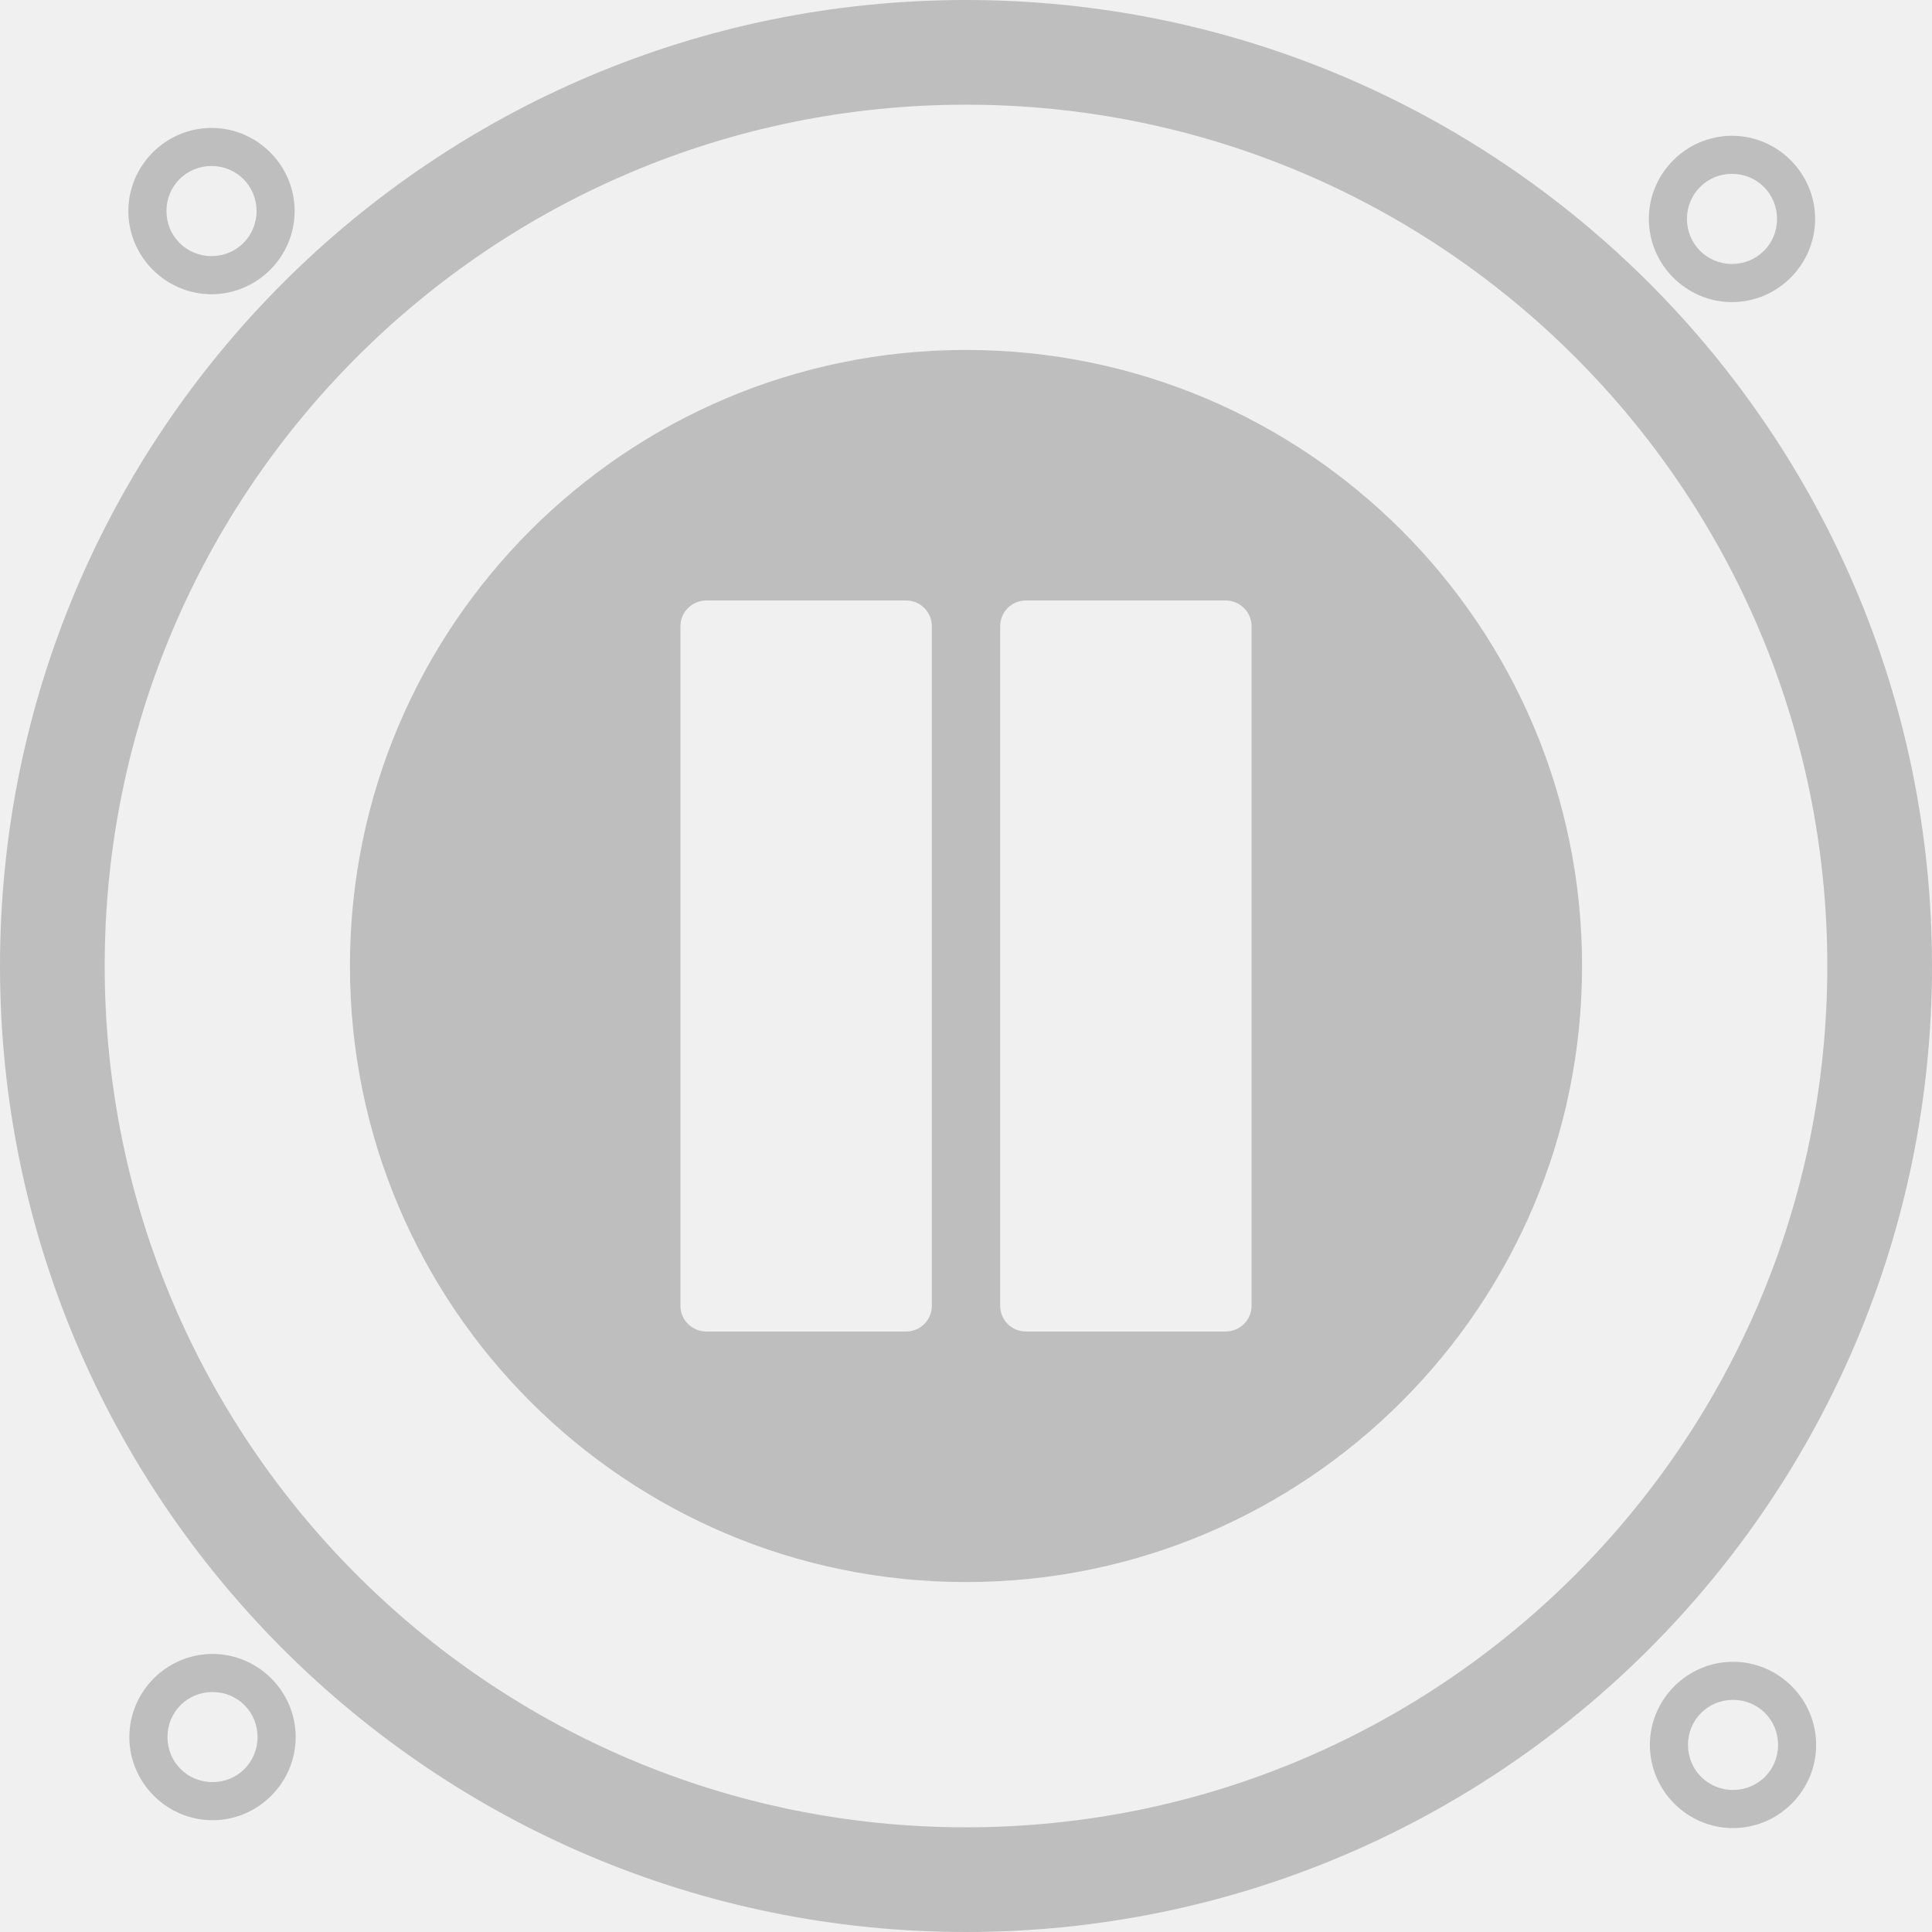
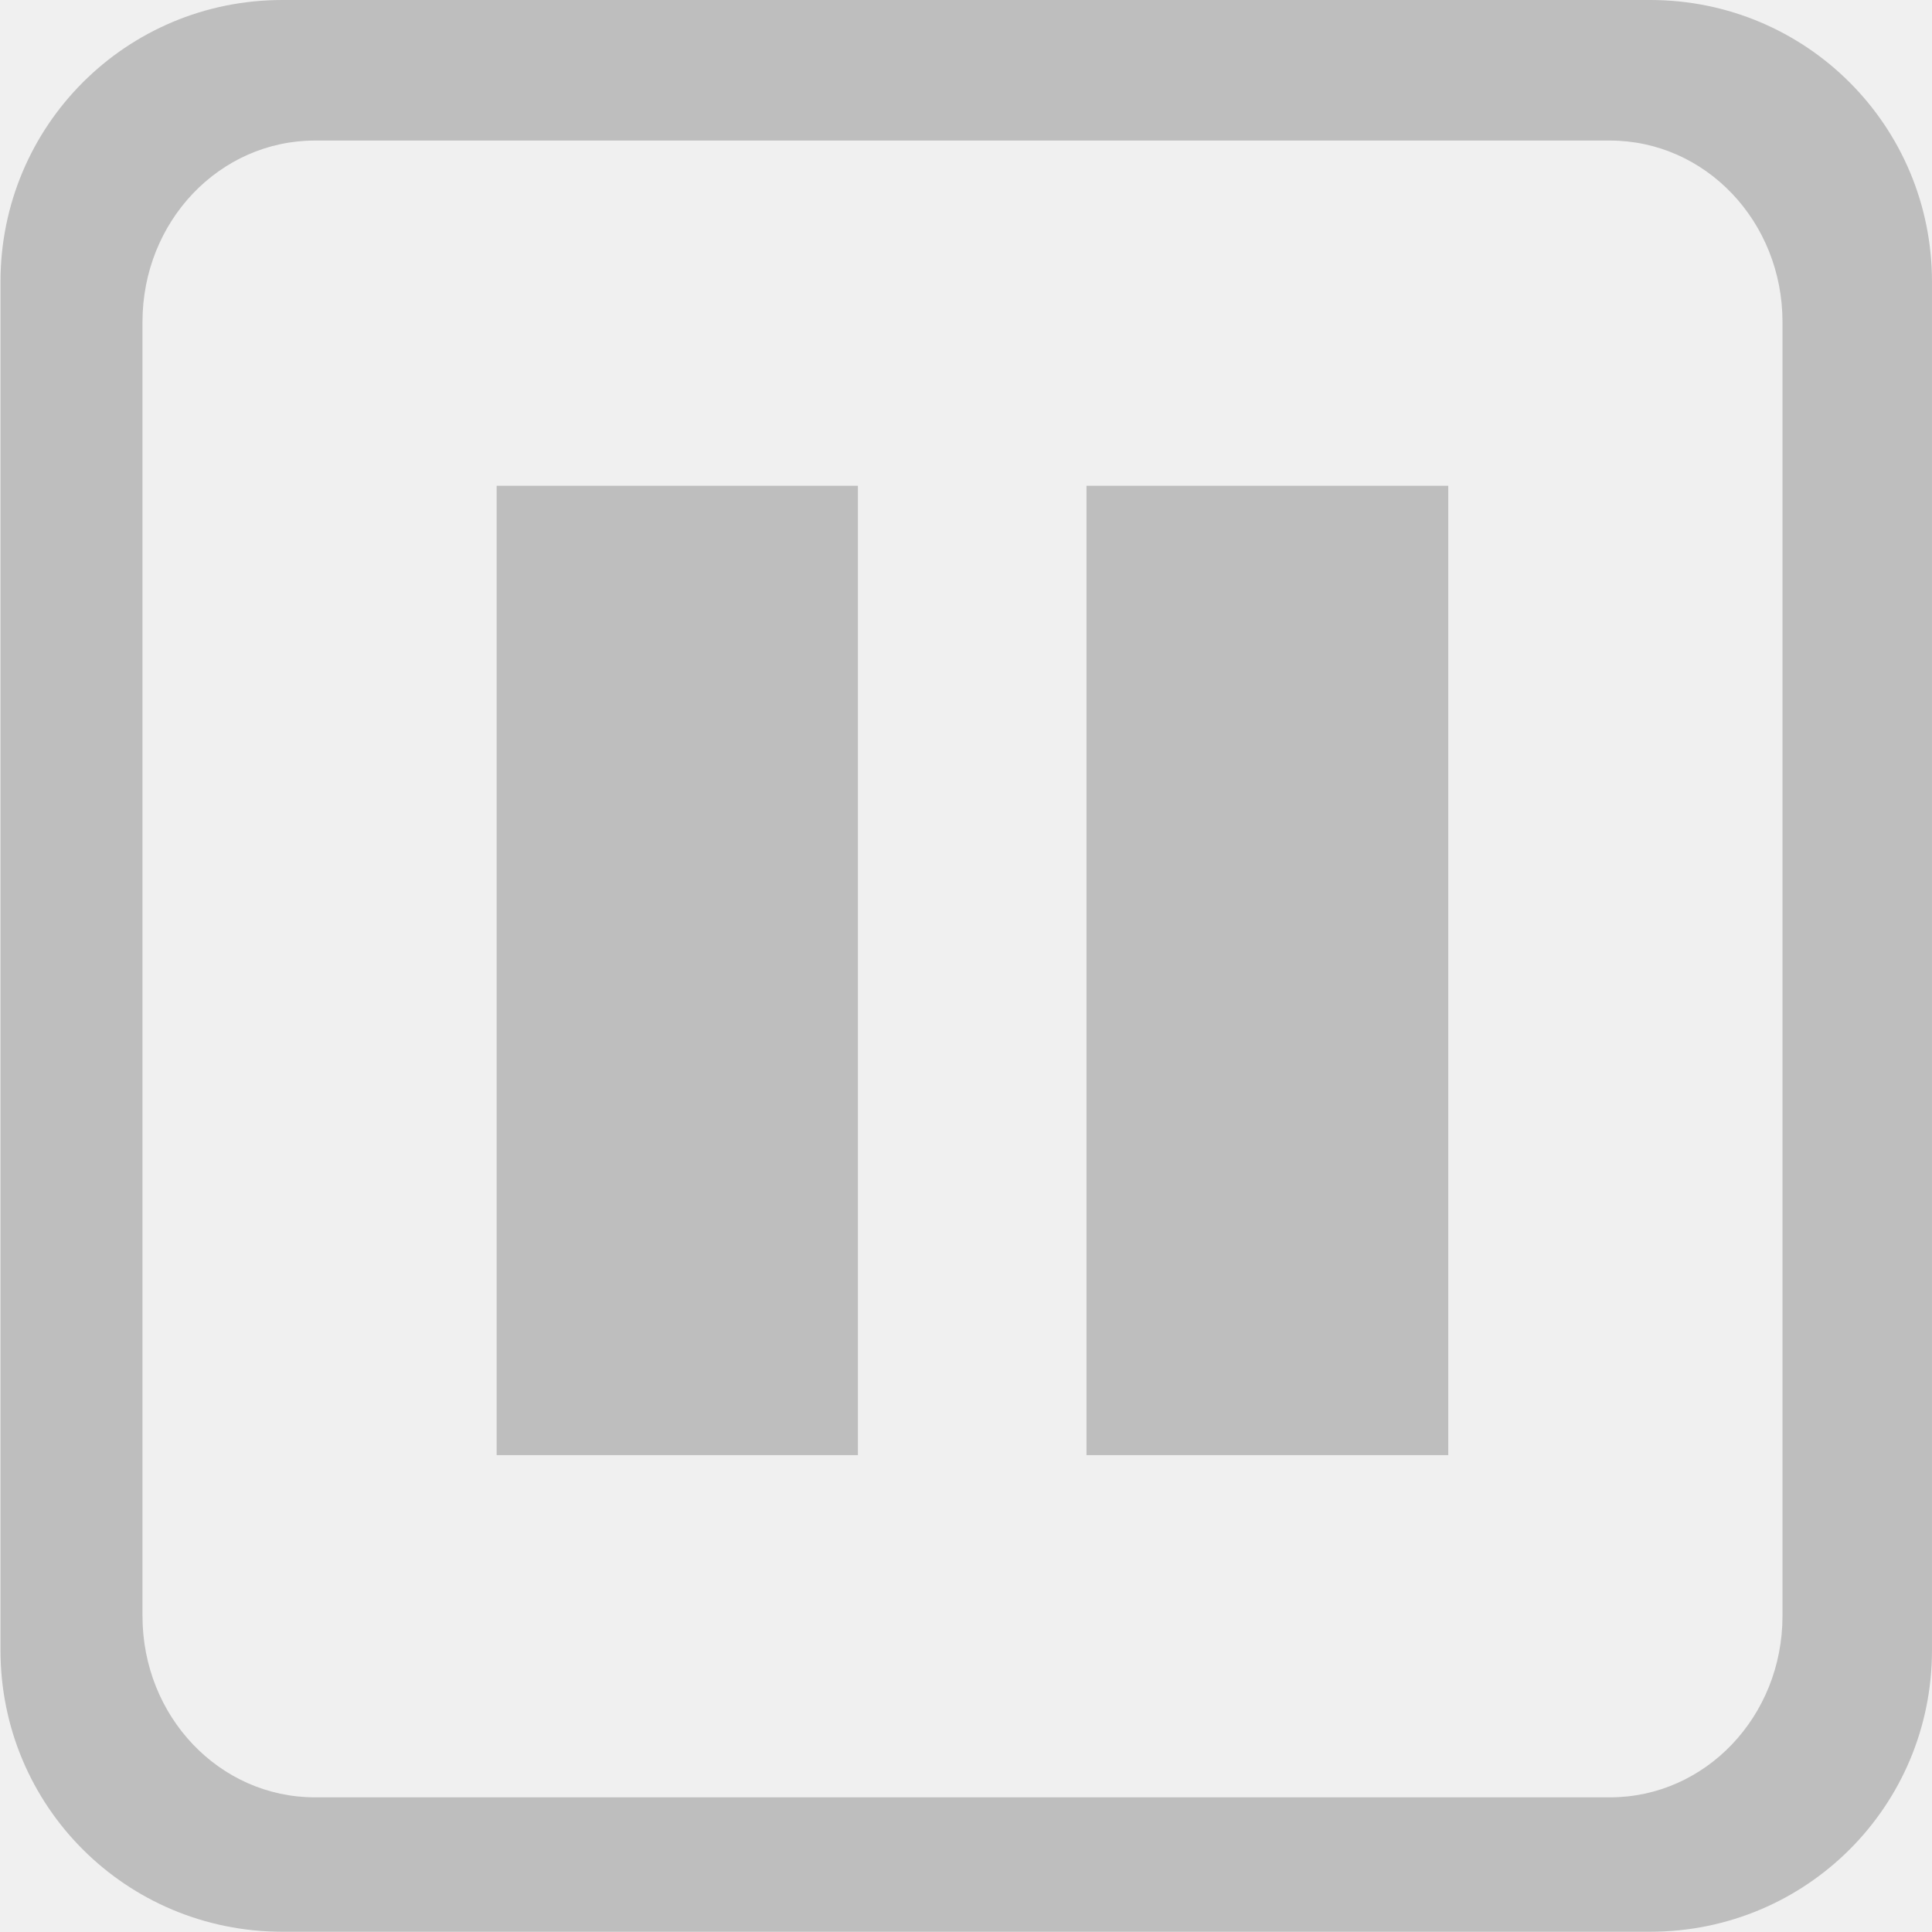
- <svg xmlns="http://www.w3.org/2000/svg" width="16" height="16" id="svg3285" version="1.1">
-   <defs id="defs3287">
-     <linearGradient id="linearGradient3975">
-       <stop style="stop-color:#000011;stop-opacity:1;" offset="0" id="stop3977" />
-       <stop id="stop3989" offset="0.6" style="stop-color:#00003c;stop-opacity:0.875;" />
-       <stop style="stop-color:#000047;stop-opacity:0.812;" offset="0.717" id="stop3993" />
-       <stop id="stop3985" offset="0.835" style="stop-color:#000058;stop-opacity:0.749;" />
-       <stop id="stop3983" offset="0.941" style="stop-color:#000050;stop-opacity:0.498;" />
-       <stop style="stop-color:#000048;stop-opacity:0;" offset="1" id="stop3979" />
+ <svg xmlns="http://www.w3.org/2000/svg" xmlns:xlink="http://www.w3.org/1999/xlink" id="svg2" height="16" width="16" version="1.1" viewBox="0 0 16 16">
+   <defs id="defs4">
+     <linearGradient id="linearGradient8609" y2="512.51" gradientUnits="userSpaceOnUse" x2="338.46" y1="520.36" x1="338.63" gradientTransform="matrix(3.181113,0,0,3.234684,-737.9356,-1162.784)" xlink:href="#linearGradient12222">
+       <stop id="stop8605" stop-color="#10568c" offset="0" />
+       <stop id="stop8607" stop-color="#10568c" stop-opacity="0" offset="1" />
    </linearGradient>
-     <linearGradient id="linearGradient3975-4">
-       <stop style="stop-color:#000011;stop-opacity:1;" offset="0" id="stop3977-9" />
-       <stop id="stop3989-2" offset="0.6" style="stop-color:#00003c;stop-opacity:0.875;" />
-       <stop style="stop-color:#000047;stop-opacity:0.812;" offset="0.717" id="stop3993-0" />
-       <stop id="stop3985-6" offset="0.835" style="stop-color:#000058;stop-opacity:0.749;" />
-       <stop id="stop3983-2" offset="0.941" style="stop-color:#000050;stop-opacity:0.498;" />
-       <stop style="stop-color:#000048;stop-opacity:0;" offset="1" id="stop3979-8" />
+     <clipPath id="clipPath11116" clipPathUnits="userSpaceOnUse">
+       <rect id="rect11118" ry="0.759" height="12.725" width="12.809" y="514.02" x="331.57" style="fill:#ffffff;stroke-width:0" />
+     </clipPath>
+     <filter id="filter12218" style="color-interpolation-filters:sRGB" height="1.121" width="1.119" y="-0.06" x="-0.06">
+       <feGaussianBlur id="feGaussianBlur12220" stdDeviation="0.473" />
+     </filter>
+     <linearGradient id="linearGradient12222" y2="516.73" gradientUnits="userSpaceOnUse" x2="340.6" gradientTransform="translate(0.30633,0.26804)" y1="516.73" x1="335.43">
+       <stop id="stop11482" stop-color="#d0d0d0" offset="0" />
+       <stop id="stop11484" stop-color="#d0d0d0" stop-opacity="0" offset="1" />
    </linearGradient>
  </defs>
-   <g id="layer1" transform="translate(-24,-24)">
-     <g id="g4246" transform="matrix(0.2960597,0,0,0.2960597,-1.495326,18.22873)" style="stroke:none">
-       <path style="fill:#bebebe;fill-opacity:1;fill-rule:nonzero;stroke:none;stroke-opacity:1" d="M 8 0 A 8 8 0 0 0 0 8 A 8 8 0 0 0 8 16 A 8 8 0 0 0 16 8 A 8 8 0 0 0 8 0 z M 8 0.867 A 7.133 7.133 0 0 1 15.133 8 A 7.133 7.133 0 0 1 8 15.133 A 7.133 7.133 0 0 1 0.867 8 A 7.133 7.133 0 0 1 8 0.867 z " transform="matrix(3.377698,0,0,3.377698,86.1155,19.4936)" id="path2985-5" />
-       <path style="color:#000000;font-style:normal;font-variant:normal;font-weight:normal;font-stretch:normal;font-size:medium;line-height:normal;font-family:sans-serif;text-indent:0;text-align:start;text-decoration:none;text-decoration-line:none;text-decoration-style:solid;text-decoration-color:#000000;letter-spacing:normal;word-spacing:normal;text-transform:none;direction:ltr;block-progression:tb;writing-mode:lr-tb;baseline-shift:baseline;text-anchor:start;white-space:normal;clip-rule:nonzero;display:inline;overflow:visible;visibility:visible;opacity:1;isolation:auto;mix-blend-mode:normal;color-interpolation:sRGB;color-interpolation-filters:linearRGB;solid-color:#000000;solid-opacity:1;fill:#bebebe;fill-opacity:1;fill-rule:nonzero;stroke:none;stroke-width:4.261;stroke-linecap:round;stroke-linejoin:round;stroke-miterlimit:4;stroke-dasharray:none;stroke-dashoffset:0;stroke-opacity:1;color-rendering:auto;image-rendering:auto;shape-rendering:auto;text-rendering:auto;enable-background:accumulate" d="m 92.032,23.072 c -1.278,0 -2.326,1.048 -2.326,2.326 0,1.278 1.048,2.326 2.326,2.326 1.278,0 2.325,-1.048 2.325,-2.326 0,-1.278 -1.047,-2.326 -2.325,-2.326 z m 0,1.065 c 0.702,0 1.26,0.558 1.26,1.26 0,0.702 -0.558,1.26 -1.26,1.26 -0.702,0 -1.26,-0.558 -1.26,-1.26 0,-0.702 0.558,-1.26 1.26,-1.26 z" id="path3997-2" />
-       <path style="color:#000000;font-style:normal;font-variant:normal;font-weight:normal;font-stretch:normal;font-size:medium;line-height:normal;font-family:sans-serif;text-indent:0;text-align:start;text-decoration:none;text-decoration-line:none;text-decoration-style:solid;text-decoration-color:#000000;letter-spacing:normal;word-spacing:normal;text-transform:none;direction:ltr;block-progression:tb;writing-mode:lr-tb;baseline-shift:baseline;text-anchor:start;white-space:normal;clip-rule:nonzero;display:inline;overflow:visible;visibility:visible;opacity:1;isolation:auto;mix-blend-mode:normal;color-interpolation:sRGB;color-interpolation-filters:linearRGB;solid-color:#000000;solid-opacity:1;fill:#bebebe;fill-opacity:1;fill-rule:nonzero;stroke:none;stroke-width:4.261;stroke-linecap:round;stroke-linejoin:round;stroke-miterlimit:4;stroke-dasharray:none;stroke-dashoffset:0;stroke-opacity:1;color-rendering:auto;image-rendering:auto;shape-rendering:auto;text-rendering:auto;enable-background:accumulate" d="m 134.564,23.292 c -1.278,0 -2.326,1.048 -2.326,2.326 0,1.278 1.048,2.326 2.326,2.326 1.278,0 2.325,-1.048 2.325,-2.326 0,-1.278 -1.047,-2.326 -2.325,-2.326 z m 0,1.065 c 0.702,0 1.26,0.558 1.26,1.26 0,0.702 -0.558,1.26 -1.26,1.26 -0.702,0 -1.26,-0.558 -1.26,-1.26 0,-0.702 0.558,-1.26 1.26,-1.26 z" id="path3997-42-6" />
-       <path style="color:#000000;font-style:normal;font-variant:normal;font-weight:normal;font-stretch:normal;font-size:medium;line-height:normal;font-family:sans-serif;text-indent:0;text-align:start;text-decoration:none;text-decoration-line:none;text-decoration-style:solid;text-decoration-color:#000000;letter-spacing:normal;word-spacing:normal;text-transform:none;direction:ltr;block-progression:tb;writing-mode:lr-tb;baseline-shift:baseline;text-anchor:start;white-space:normal;clip-rule:nonzero;display:inline;overflow:visible;visibility:visible;opacity:1;isolation:auto;mix-blend-mode:normal;color-interpolation:sRGB;color-interpolation-filters:linearRGB;solid-color:#000000;solid-opacity:1;fill:#bebebe;fill-opacity:1;fill-rule:nonzero;stroke:none;stroke-width:4.261;stroke-linecap:round;stroke-linejoin:round;stroke-miterlimit:4;stroke-dasharray:none;stroke-dashoffset:0;stroke-opacity:1;color-rendering:auto;image-rendering:auto;shape-rendering:auto;text-rendering:auto;enable-background:accumulate" d="m 92.06,65.759 c -1.278,0 -2.326,1.047 -2.326,2.325 0,1.278 1.048,2.326 2.326,2.326 1.278,0 2.326,-1.048 2.326,-2.326 0,-1.278 -1.048,-2.325 -2.326,-2.325 z m 0,1.065 c 0.702,0 1.26,0.558 1.26,1.26 0,0.702 -0.558,1.26 -1.26,1.26 -0.702,0 -1.26,-0.558 -1.26,-1.26 0,-0.702 0.558,-1.26 1.26,-1.26 z" id="path3997-9-7" />
-       <path style="color:#000000;font-style:normal;font-variant:normal;font-weight:normal;font-stretch:normal;font-size:medium;line-height:normal;font-family:sans-serif;text-indent:0;text-align:start;text-decoration:none;text-decoration-line:none;text-decoration-style:solid;text-decoration-color:#000000;letter-spacing:normal;word-spacing:normal;text-transform:none;direction:ltr;block-progression:tb;writing-mode:lr-tb;baseline-shift:baseline;text-anchor:start;white-space:normal;clip-rule:nonzero;display:inline;overflow:visible;visibility:visible;opacity:1;isolation:auto;mix-blend-mode:normal;color-interpolation:sRGB;color-interpolation-filters:linearRGB;solid-color:#000000;solid-opacity:1;fill:#bebebe;fill-opacity:1;fill-rule:nonzero;stroke:none;stroke-width:4.261;stroke-linecap:round;stroke-linejoin:round;stroke-miterlimit:4;stroke-dasharray:none;stroke-dashoffset:0;stroke-opacity:1;color-rendering:auto;image-rendering:auto;shape-rendering:auto;text-rendering:auto;enable-background:accumulate" d="m 134.593,65.978 c -1.278,0 -2.326,1.048 -2.326,2.326 0,1.278 1.048,2.326 2.326,2.326 1.278,0 2.325,-1.048 2.325,-2.326 0,-1.278 -1.047,-2.326 -2.325,-2.326 z m 0,1.065 c 0.702,0 1.26,0.558 1.26,1.26 0,0.702 -0.558,1.26 -1.26,1.26 -0.702,0 -1.26,-0.558 -1.26,-1.26 0,-0.702 0.558,-1.26 1.26,-1.26 z" id="path3997-42-8-2" />
-       <path style="fill:#bebebe;fill-opacity:1;fill-rule:nonzero;stroke:none;stroke-width:1.25;stroke-linecap:round;stroke-linejoin:round;stroke-miterlimit:4;stroke-dasharray:none;stroke-opacity:1" d="M 8 2.898 A 5.102 5.102 0 0 0 2.898 8 A 5.102 5.102 0 0 0 8 13.102 A 5.102 5.102 0 0 0 13.102 8 A 5.102 5.102 0 0 0 8 2.898 z M 5.85 4.973 L 7.504 4.973 C 7.622 4.973 7.717 5.068 7.717 5.186 L 7.717 10.814 C 7.717 10.932 7.622 11.027 7.504 11.027 L 5.85 11.027 C 5.732 11.027 5.635 10.932 5.635 10.814 L 5.635 5.186 C 5.635 5.068 5.732 4.973 5.85 4.973 z M 8.496 4.973 L 10.15 4.973 C 10.268 4.973 10.365 5.068 10.365 5.186 L 10.365 10.814 C 10.365 10.932 10.268 11.027 10.15 11.027 L 8.496 11.027 C 8.378 11.027 8.283 10.932 8.283 10.814 L 8.283 5.186 C 8.283 5.068 8.378 4.973 8.496 4.973 z " transform="matrix(3.377698,0,0,3.377698,86.1155,19.4936)" id="path3933-5" />
-     </g>
+   <g id="layer1" transform="translate(-330.0015,-512.3596)">
+     <path style="fill:#bebebe;fill-opacity:1;stroke:none;stroke-width:0" d="M 2.338 0 C 1.045 0 0.004 1.041 0.004 2.334 L 0.004 13.666 C 0.004 14.959 1.045 15.998 2.338 15.998 L 13.666 15.998 C 14.959 15.998 16 14.959 16 13.666 L 16 2.334 C 16 1.041 14.959 0 13.666 0 L 2.338 0 z M 2.609 1.164 L 13.332 1.164 C 14.124 1.164 14.762 1.834 14.762 2.666 L 14.762 13.383 C 14.762 14.215 14.124 14.885 13.332 14.885 L 2.609 14.885 C 1.817 14.885 1.18 14.215 1.18 13.383 L 1.18 2.666 C 1.18 1.834 1.817 1.164 2.609 1.164 z M 4.113 4.023 L 4.113 12.051 L 7.105 12.051 L 7.105 4.023 L 4.113 4.023 z M 8.998 4.023 L 8.998 12.051 L 11.994 12.051 L 11.994 4.023 L 8.998 4.023 z " transform="matrix(0.99999,0,0,0.99999,330.0015,512.3596)" id="rect4557" />
+     <path id="rect3340" d="m 330.002,512.361 0,15.999 15.997,0 0,-15.999 -15.997,0 z" style="fill-opacity:0" />
  </g>
</svg>
